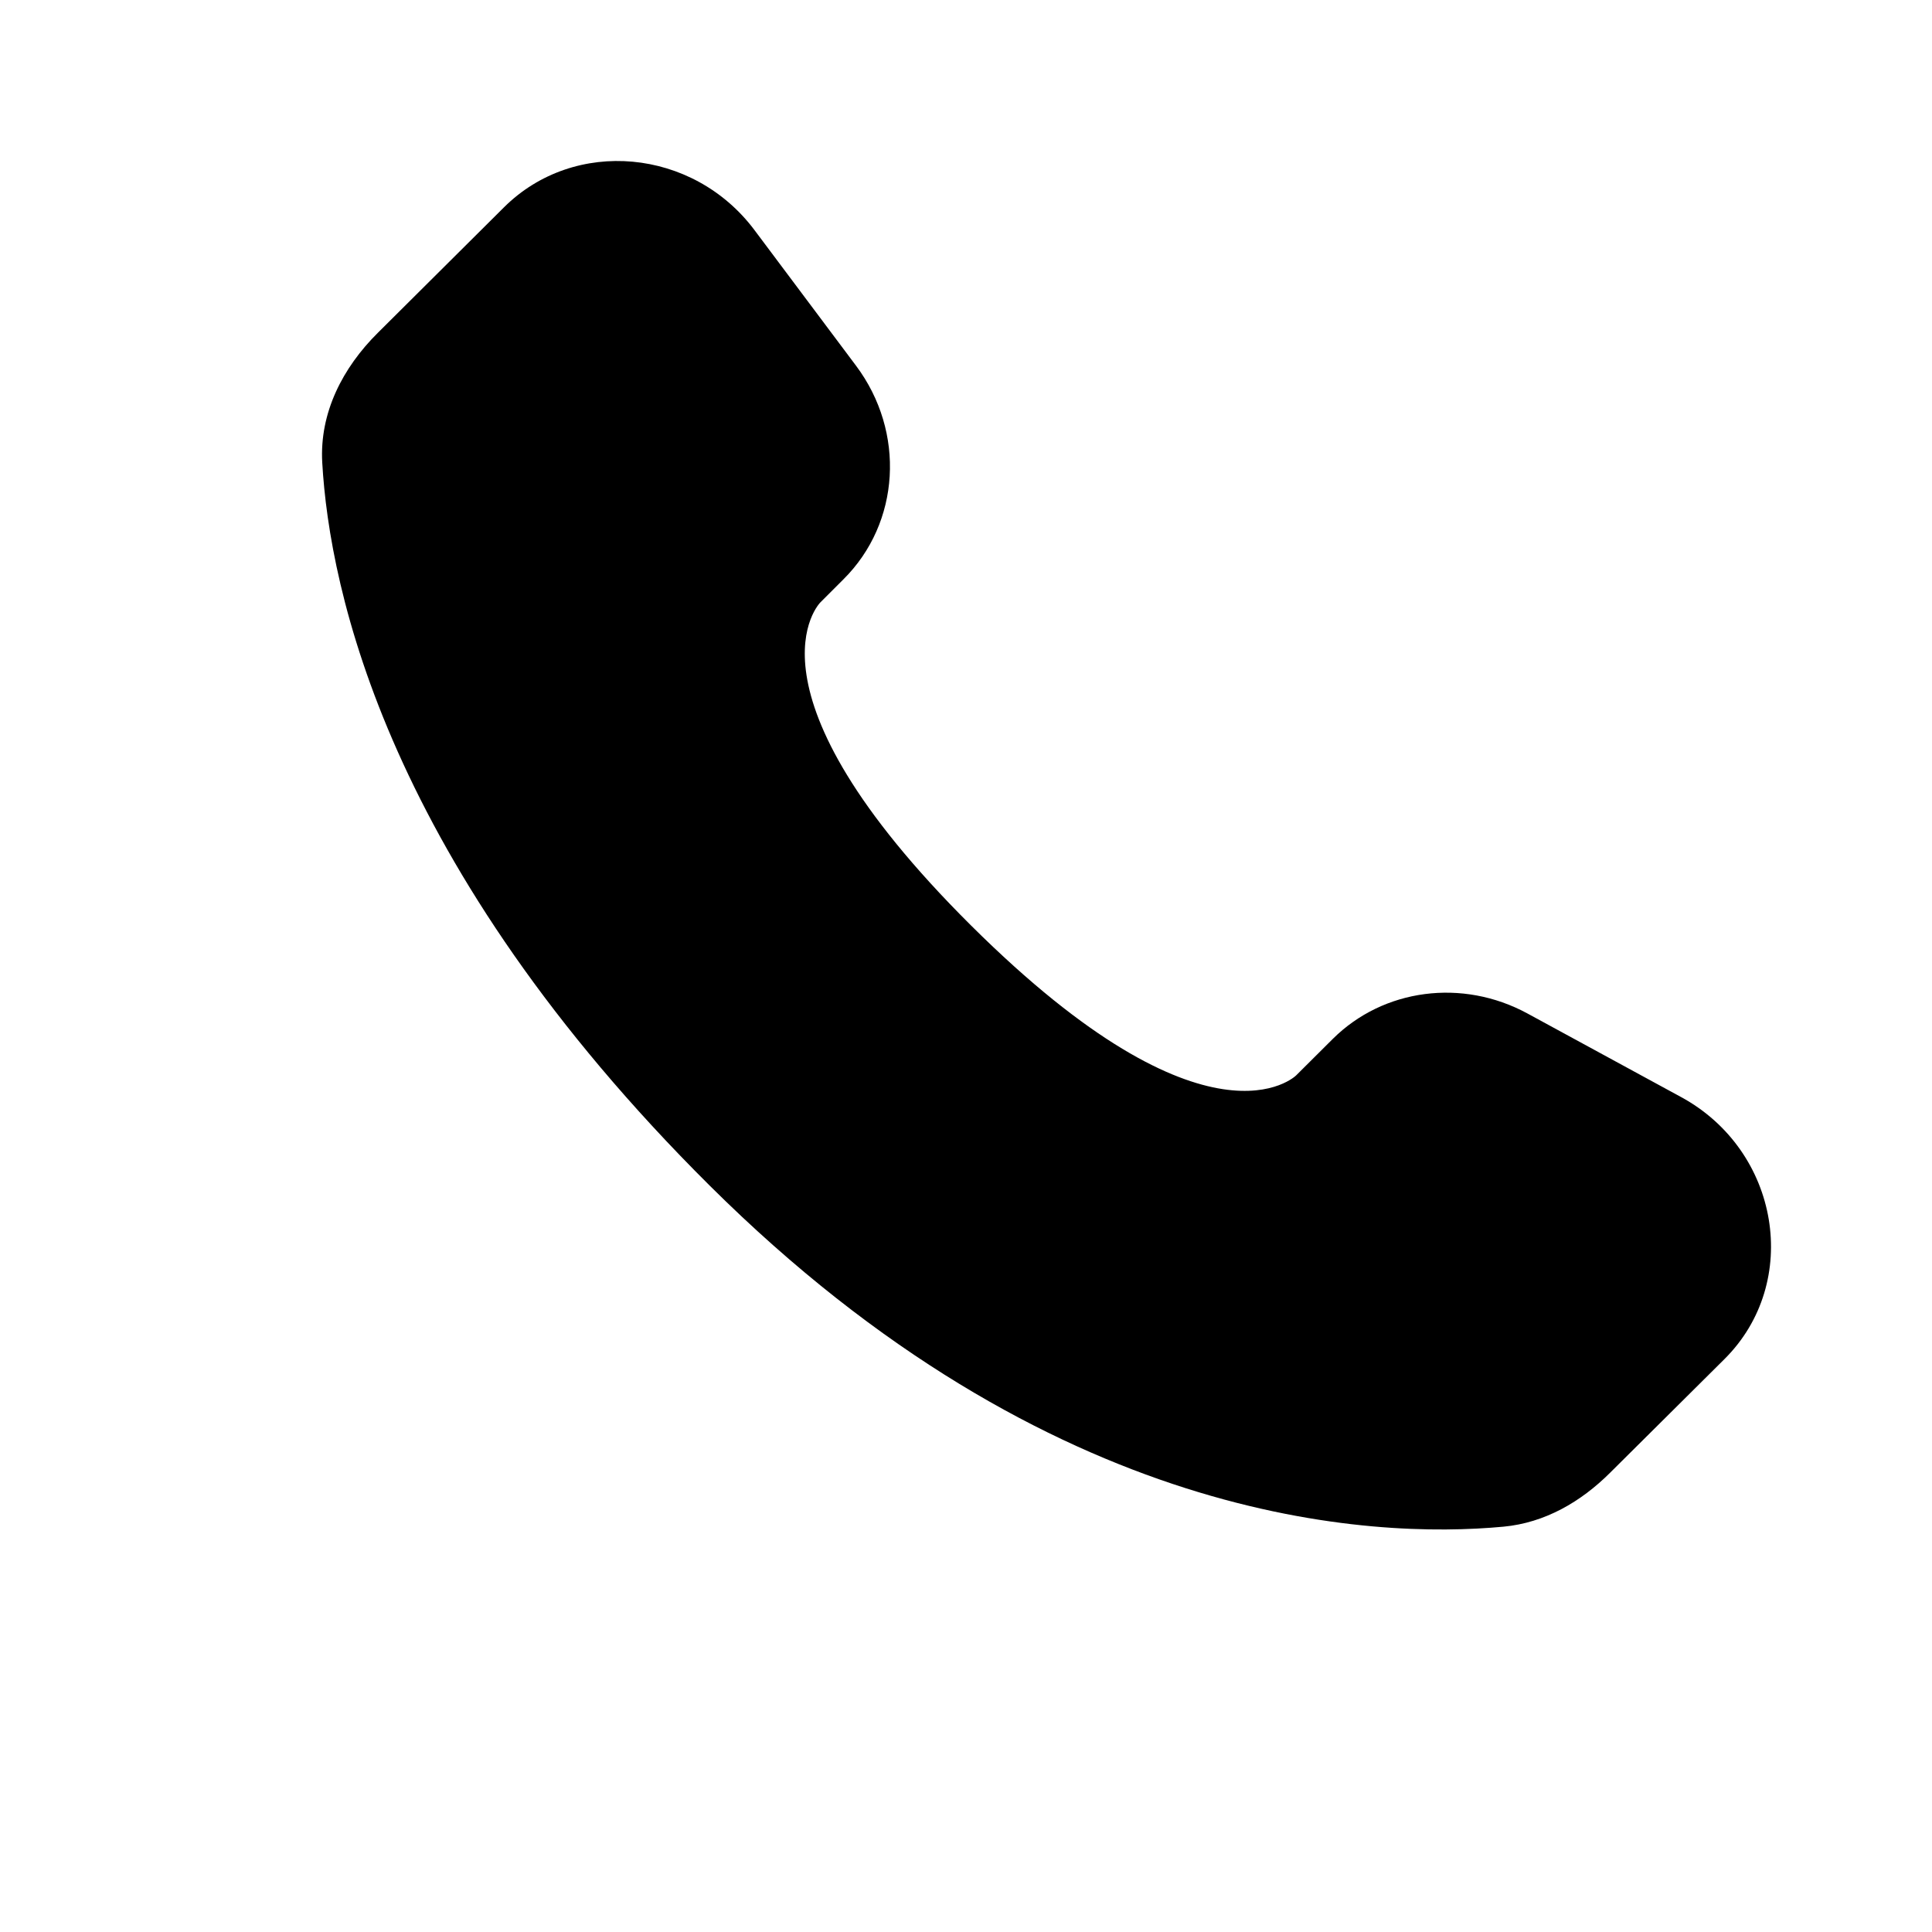
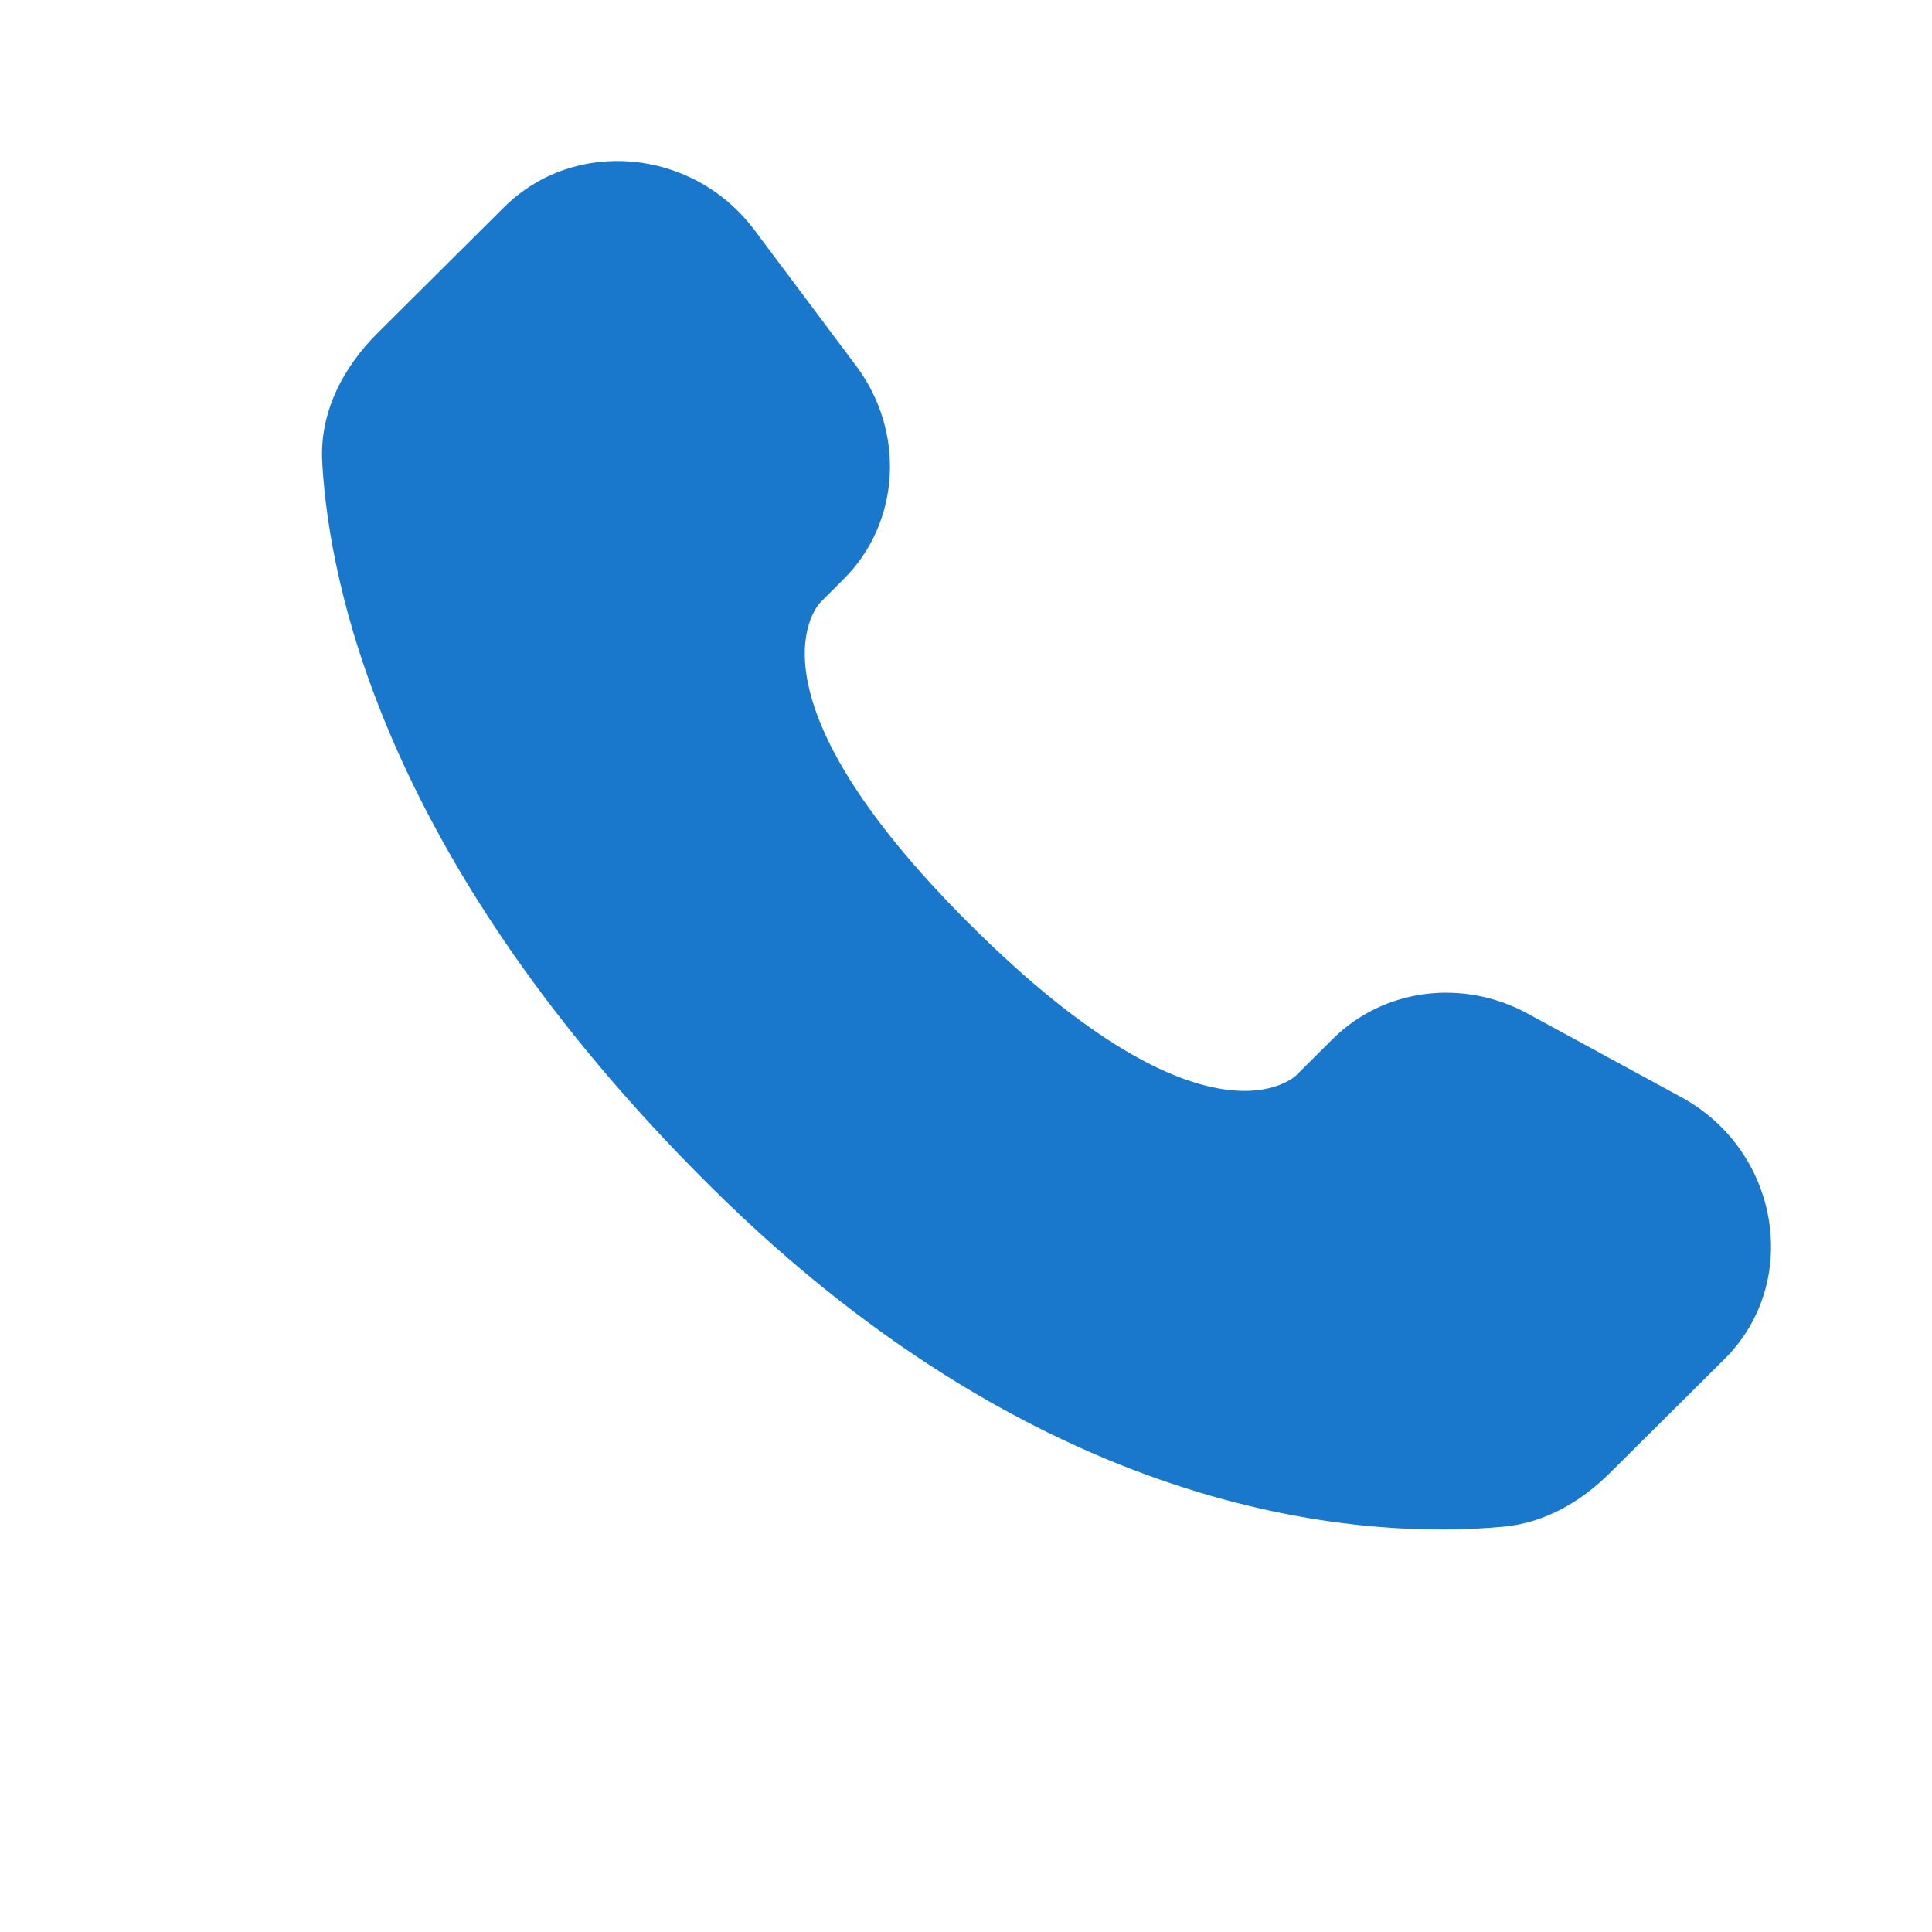
<svg xmlns="http://www.w3.org/2000/svg" width="20px" height="20px" viewBox="0 0 24 24" fill="none">
-   <path d="M16.556 12.906L16.101 13.359C16.101 13.359 15.018 14.435 12.063 11.497C9.108 8.559 10.191 7.483 10.191 7.483L10.477 7.197C11.184 6.495 11.251 5.367 10.634 4.543L9.373 2.859C8.61 1.84 7.136 1.705 6.261 2.575L4.692 4.136C4.258 4.567 3.968 5.126 4.003 5.746C4.093 7.332 4.811 10.745 8.815 14.727C13.062 18.949 17.047 19.117 18.676 18.965C19.192 18.917 19.64 18.655 20.001 18.295L21.422 16.883C22.381 15.93 22.11 14.295 20.883 13.628L18.973 12.589C18.167 12.152 17.186 12.28 16.556 12.906Z" fill="#000000" />
+   <path d="M16.556 12.906L16.101 13.359C16.101 13.359 15.018 14.435 12.063 11.497C9.108 8.559 10.191 7.483 10.191 7.483L10.477 7.197C11.184 6.495 11.251 5.367 10.634 4.543L9.373 2.859C8.61 1.84 7.136 1.705 6.261 2.575L4.692 4.136C4.258 4.567 3.968 5.126 4.003 5.746C4.093 7.332 4.811 10.745 8.815 14.727C13.062 18.949 17.047 19.117 18.676 18.965C19.192 18.917 19.64 18.655 20.001 18.295L21.422 16.883C22.381 15.93 22.11 14.295 20.883 13.628L18.973 12.589C18.167 12.152 17.186 12.28 16.556 12.906Z" fill="#1977CC" />
</svg>
